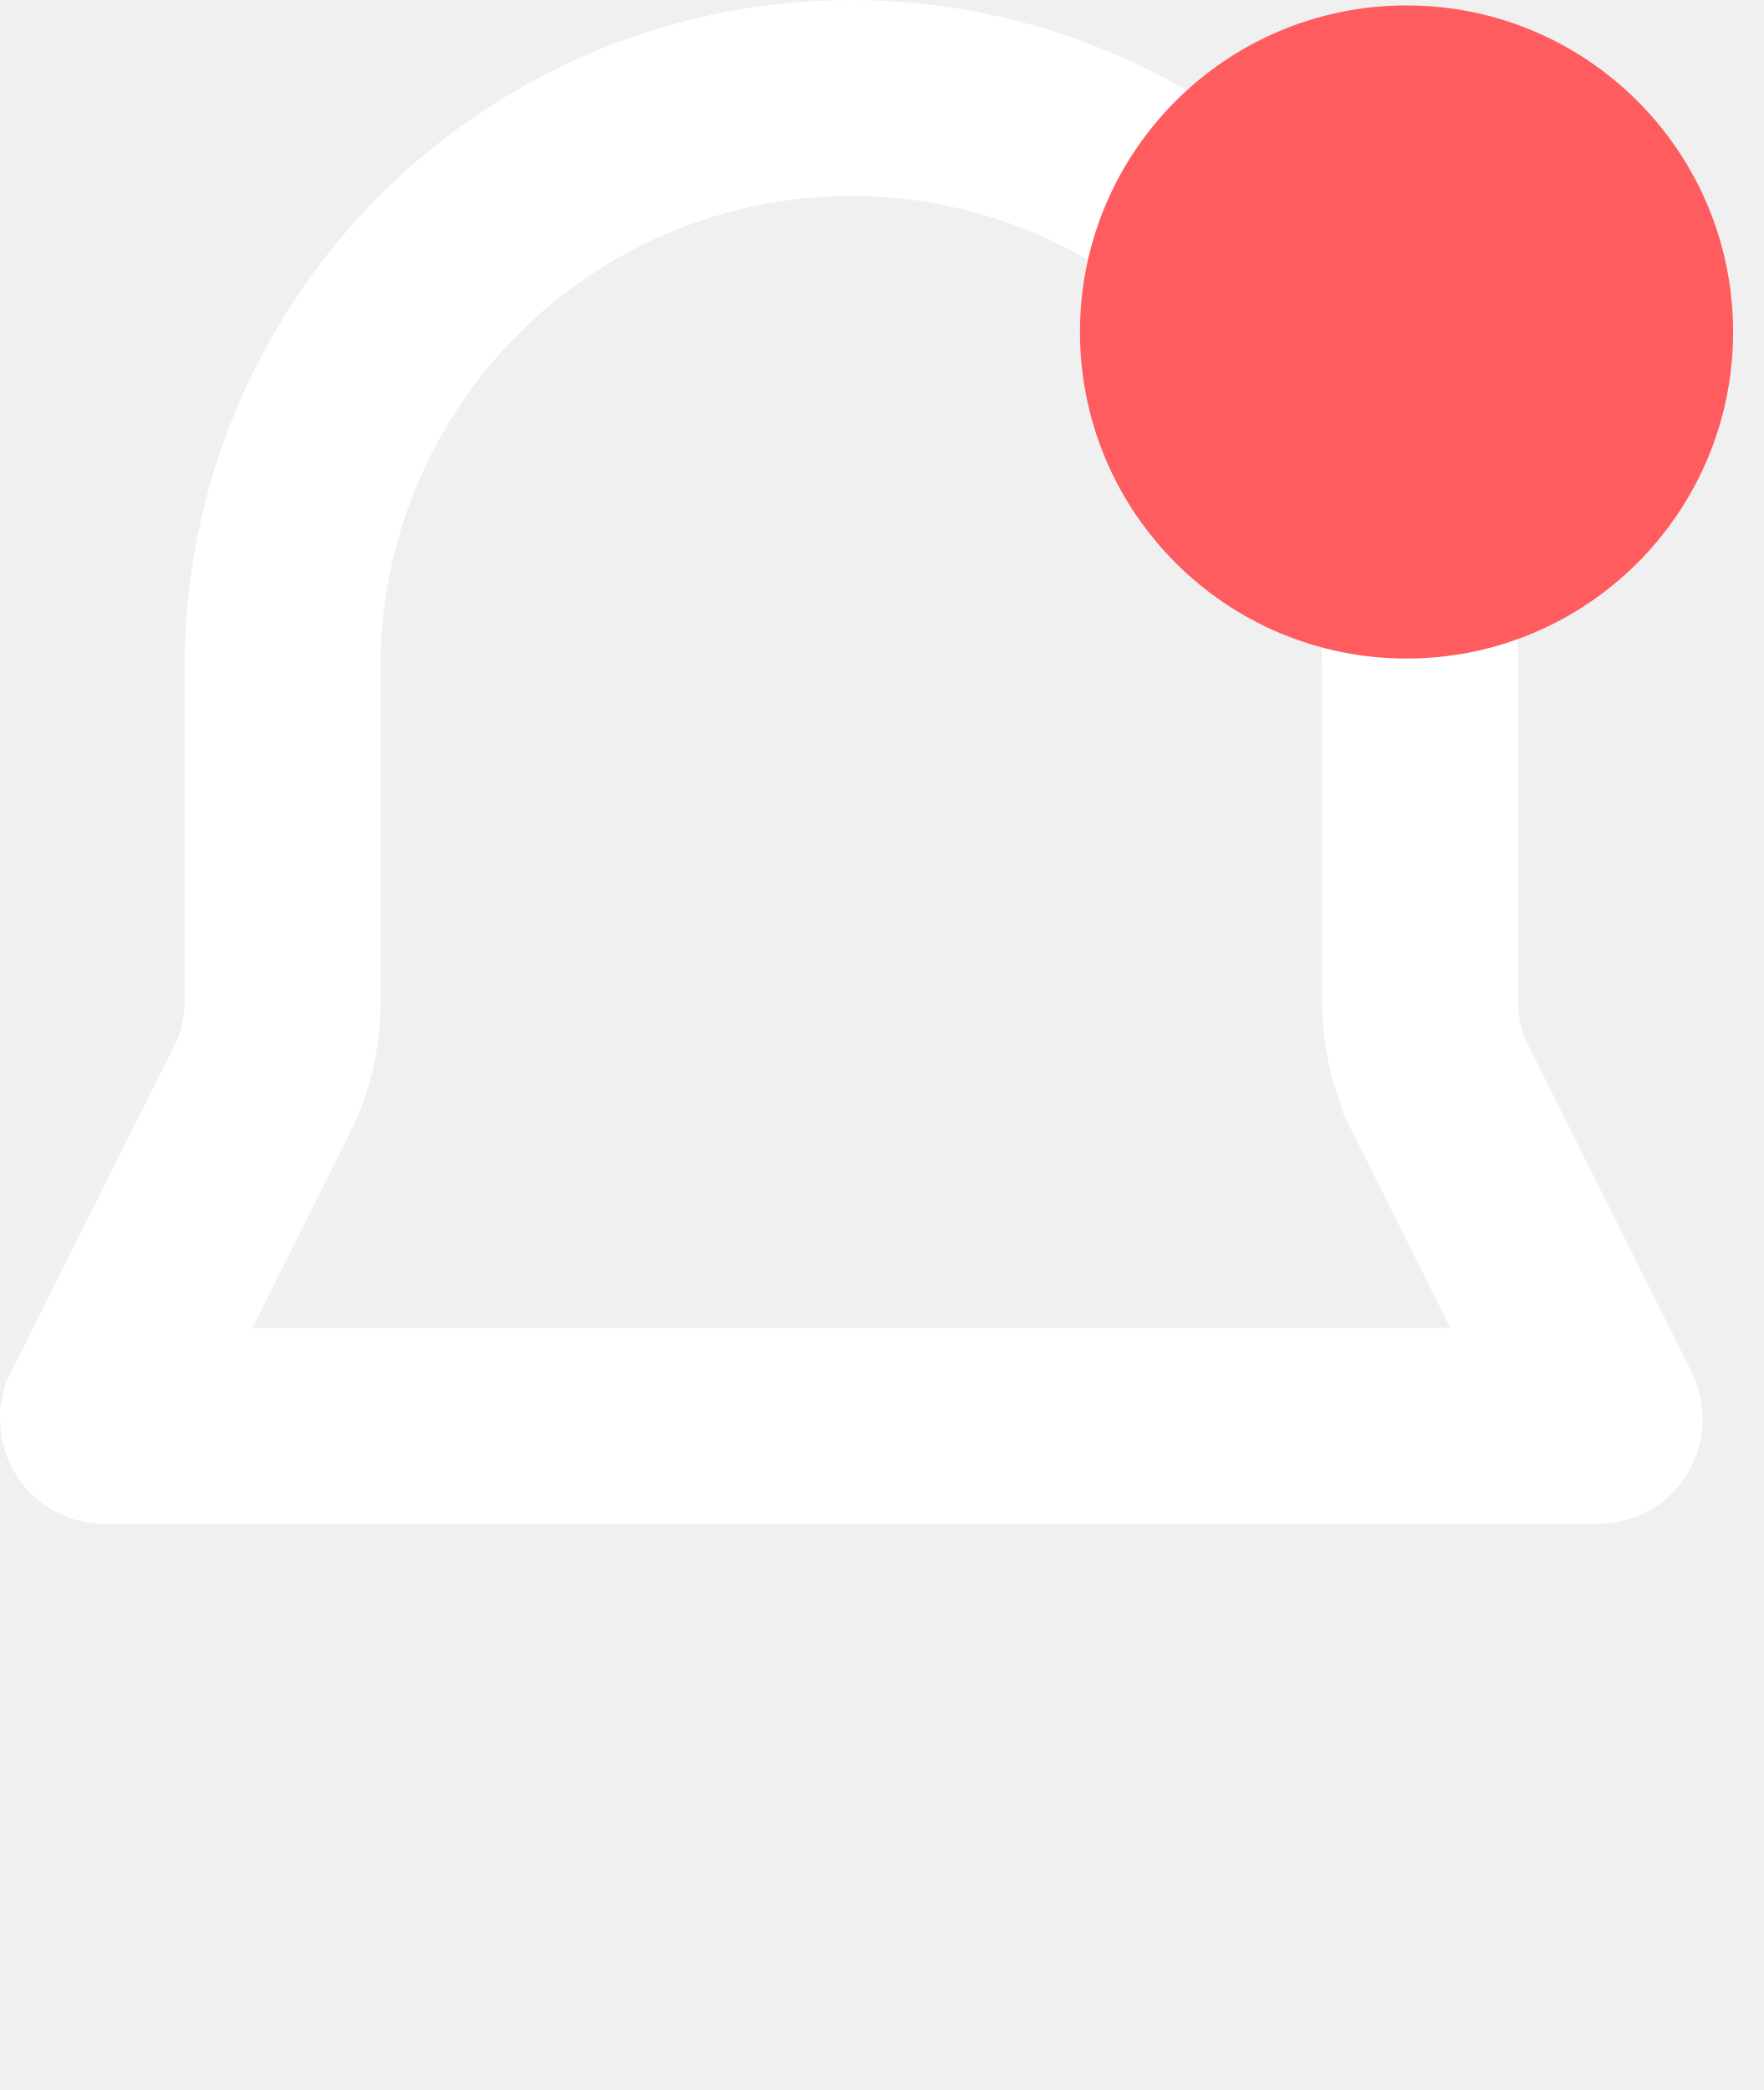
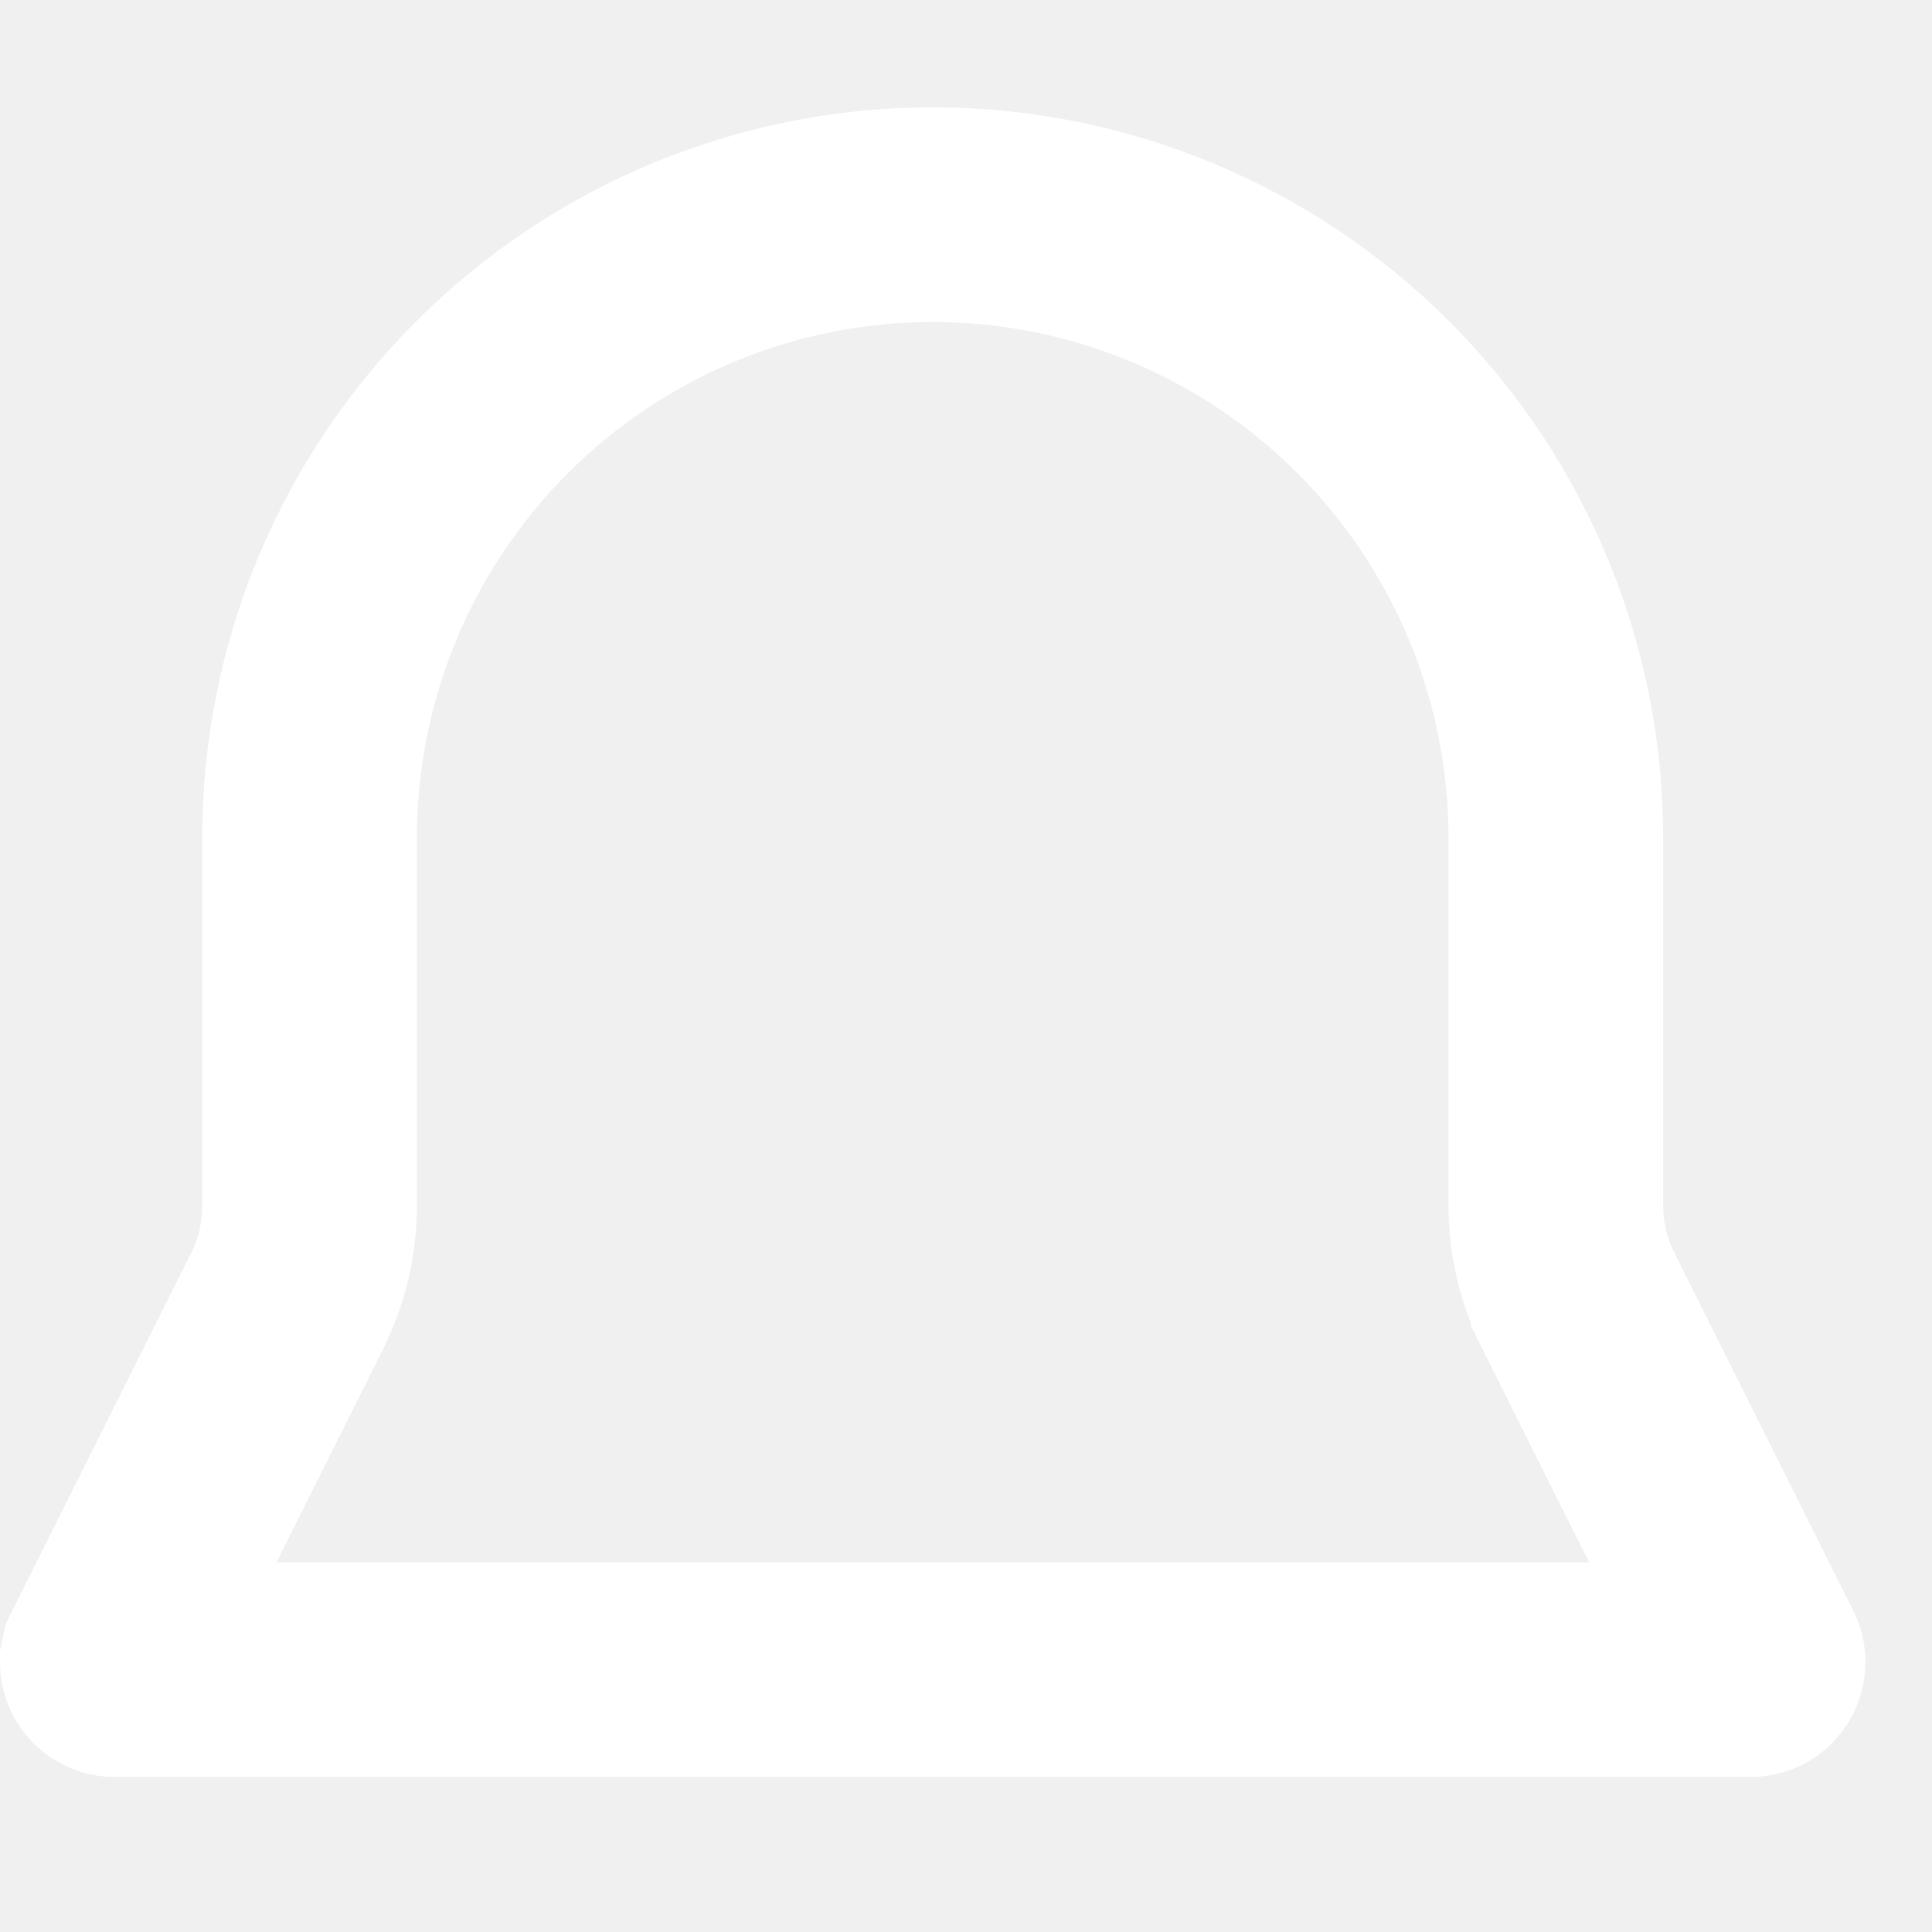
- <svg xmlns="http://www.w3.org/2000/svg" width="27" height="32" viewBox="0 0 27 32" fill="none">
+ <svg xmlns="http://www.w3.org/2000/svg" width="24" height="24" viewBox="0 0 27 24" fill="none">
  <path d="M13.035 1.5C15.345 1.5 17.559 2.418 19.192 4.051C20.825 5.684 21.743 7.899 21.743 10.208V15.354C21.744 15.813 21.851 16.265 22.056 16.675V16.676L24.559 21.683C24.567 21.698 24.57 21.716 24.569 21.733C24.569 21.751 24.563 21.769 24.554 21.784C24.544 21.799 24.532 21.812 24.517 21.82C24.501 21.829 24.483 21.833 24.466 21.833H1.604C1.587 21.833 1.569 21.829 1.554 21.82C1.538 21.812 1.525 21.799 1.516 21.784C1.506 21.769 1.501 21.751 1.5 21.733L1.511 21.683L4.015 16.676L4.016 16.674C4.22 16.263 4.327 15.81 4.326 15.352V10.208C4.326 7.899 5.244 5.684 6.877 4.051C8.51 2.418 10.726 1.5 13.035 1.5Z" stroke="white" stroke-width="3" />
-   <circle cx="21.535" cy="5.083" r="5" fill="#FF5C5F" />
</svg>
